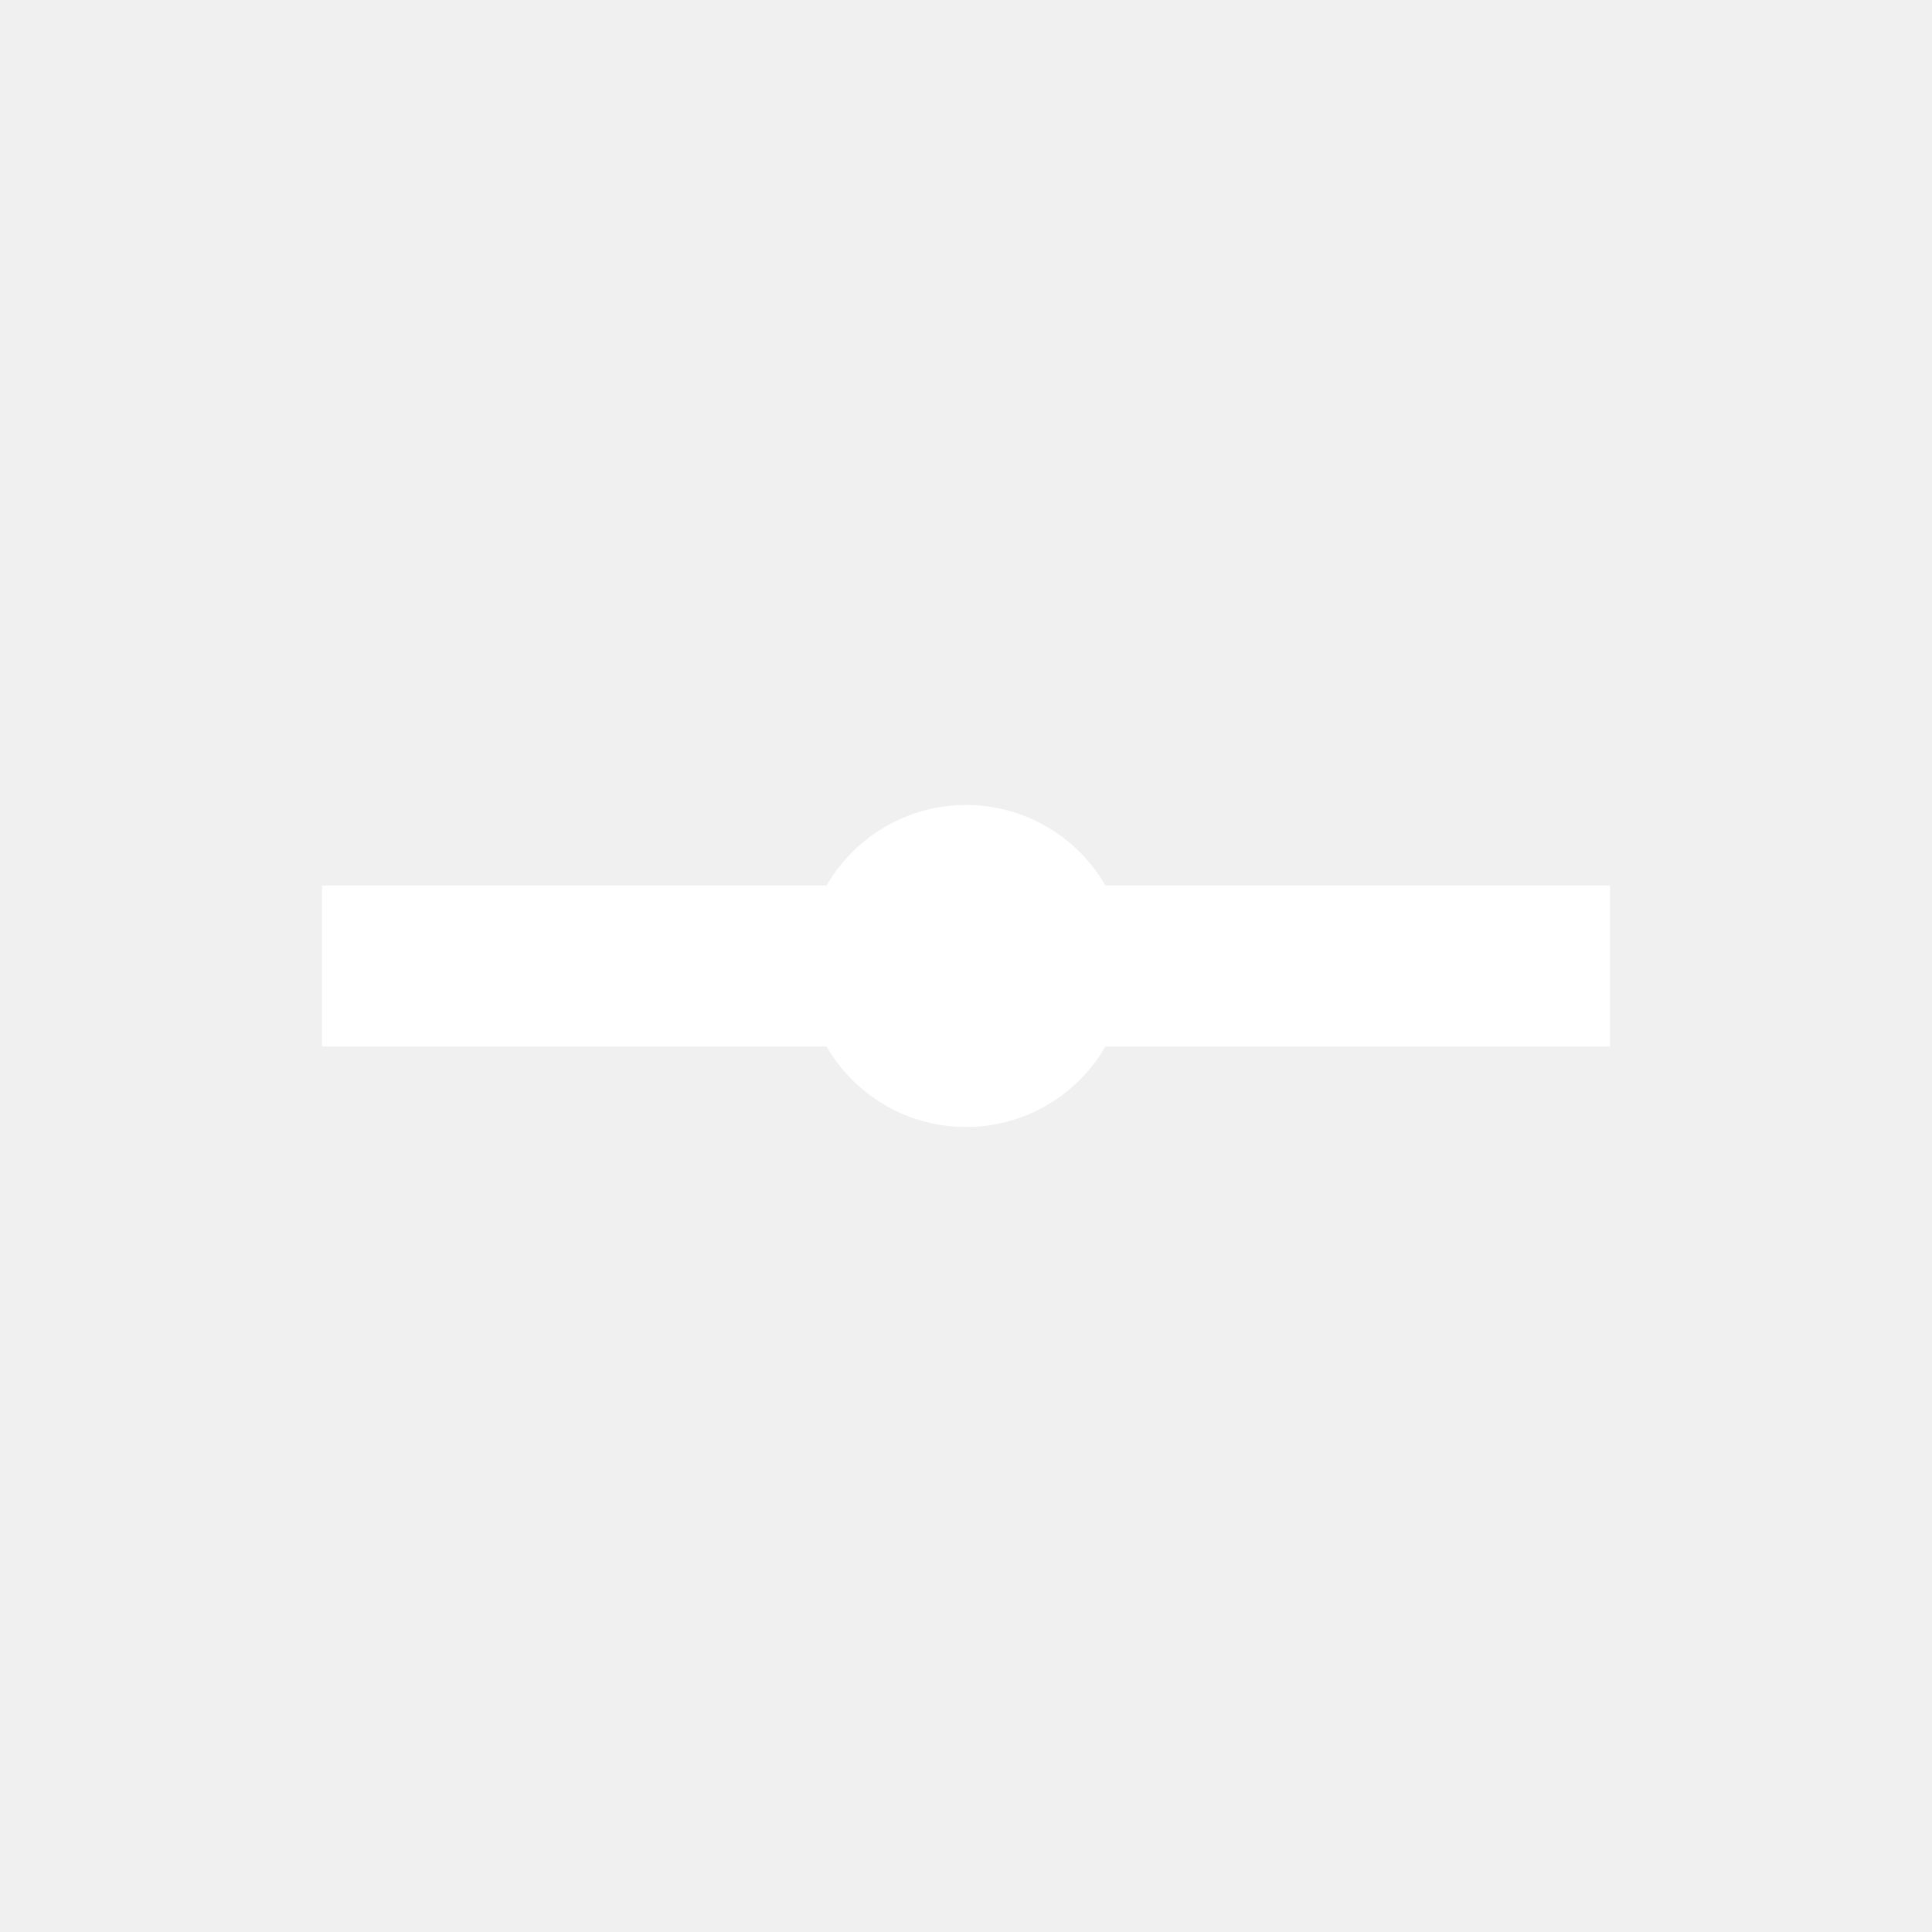
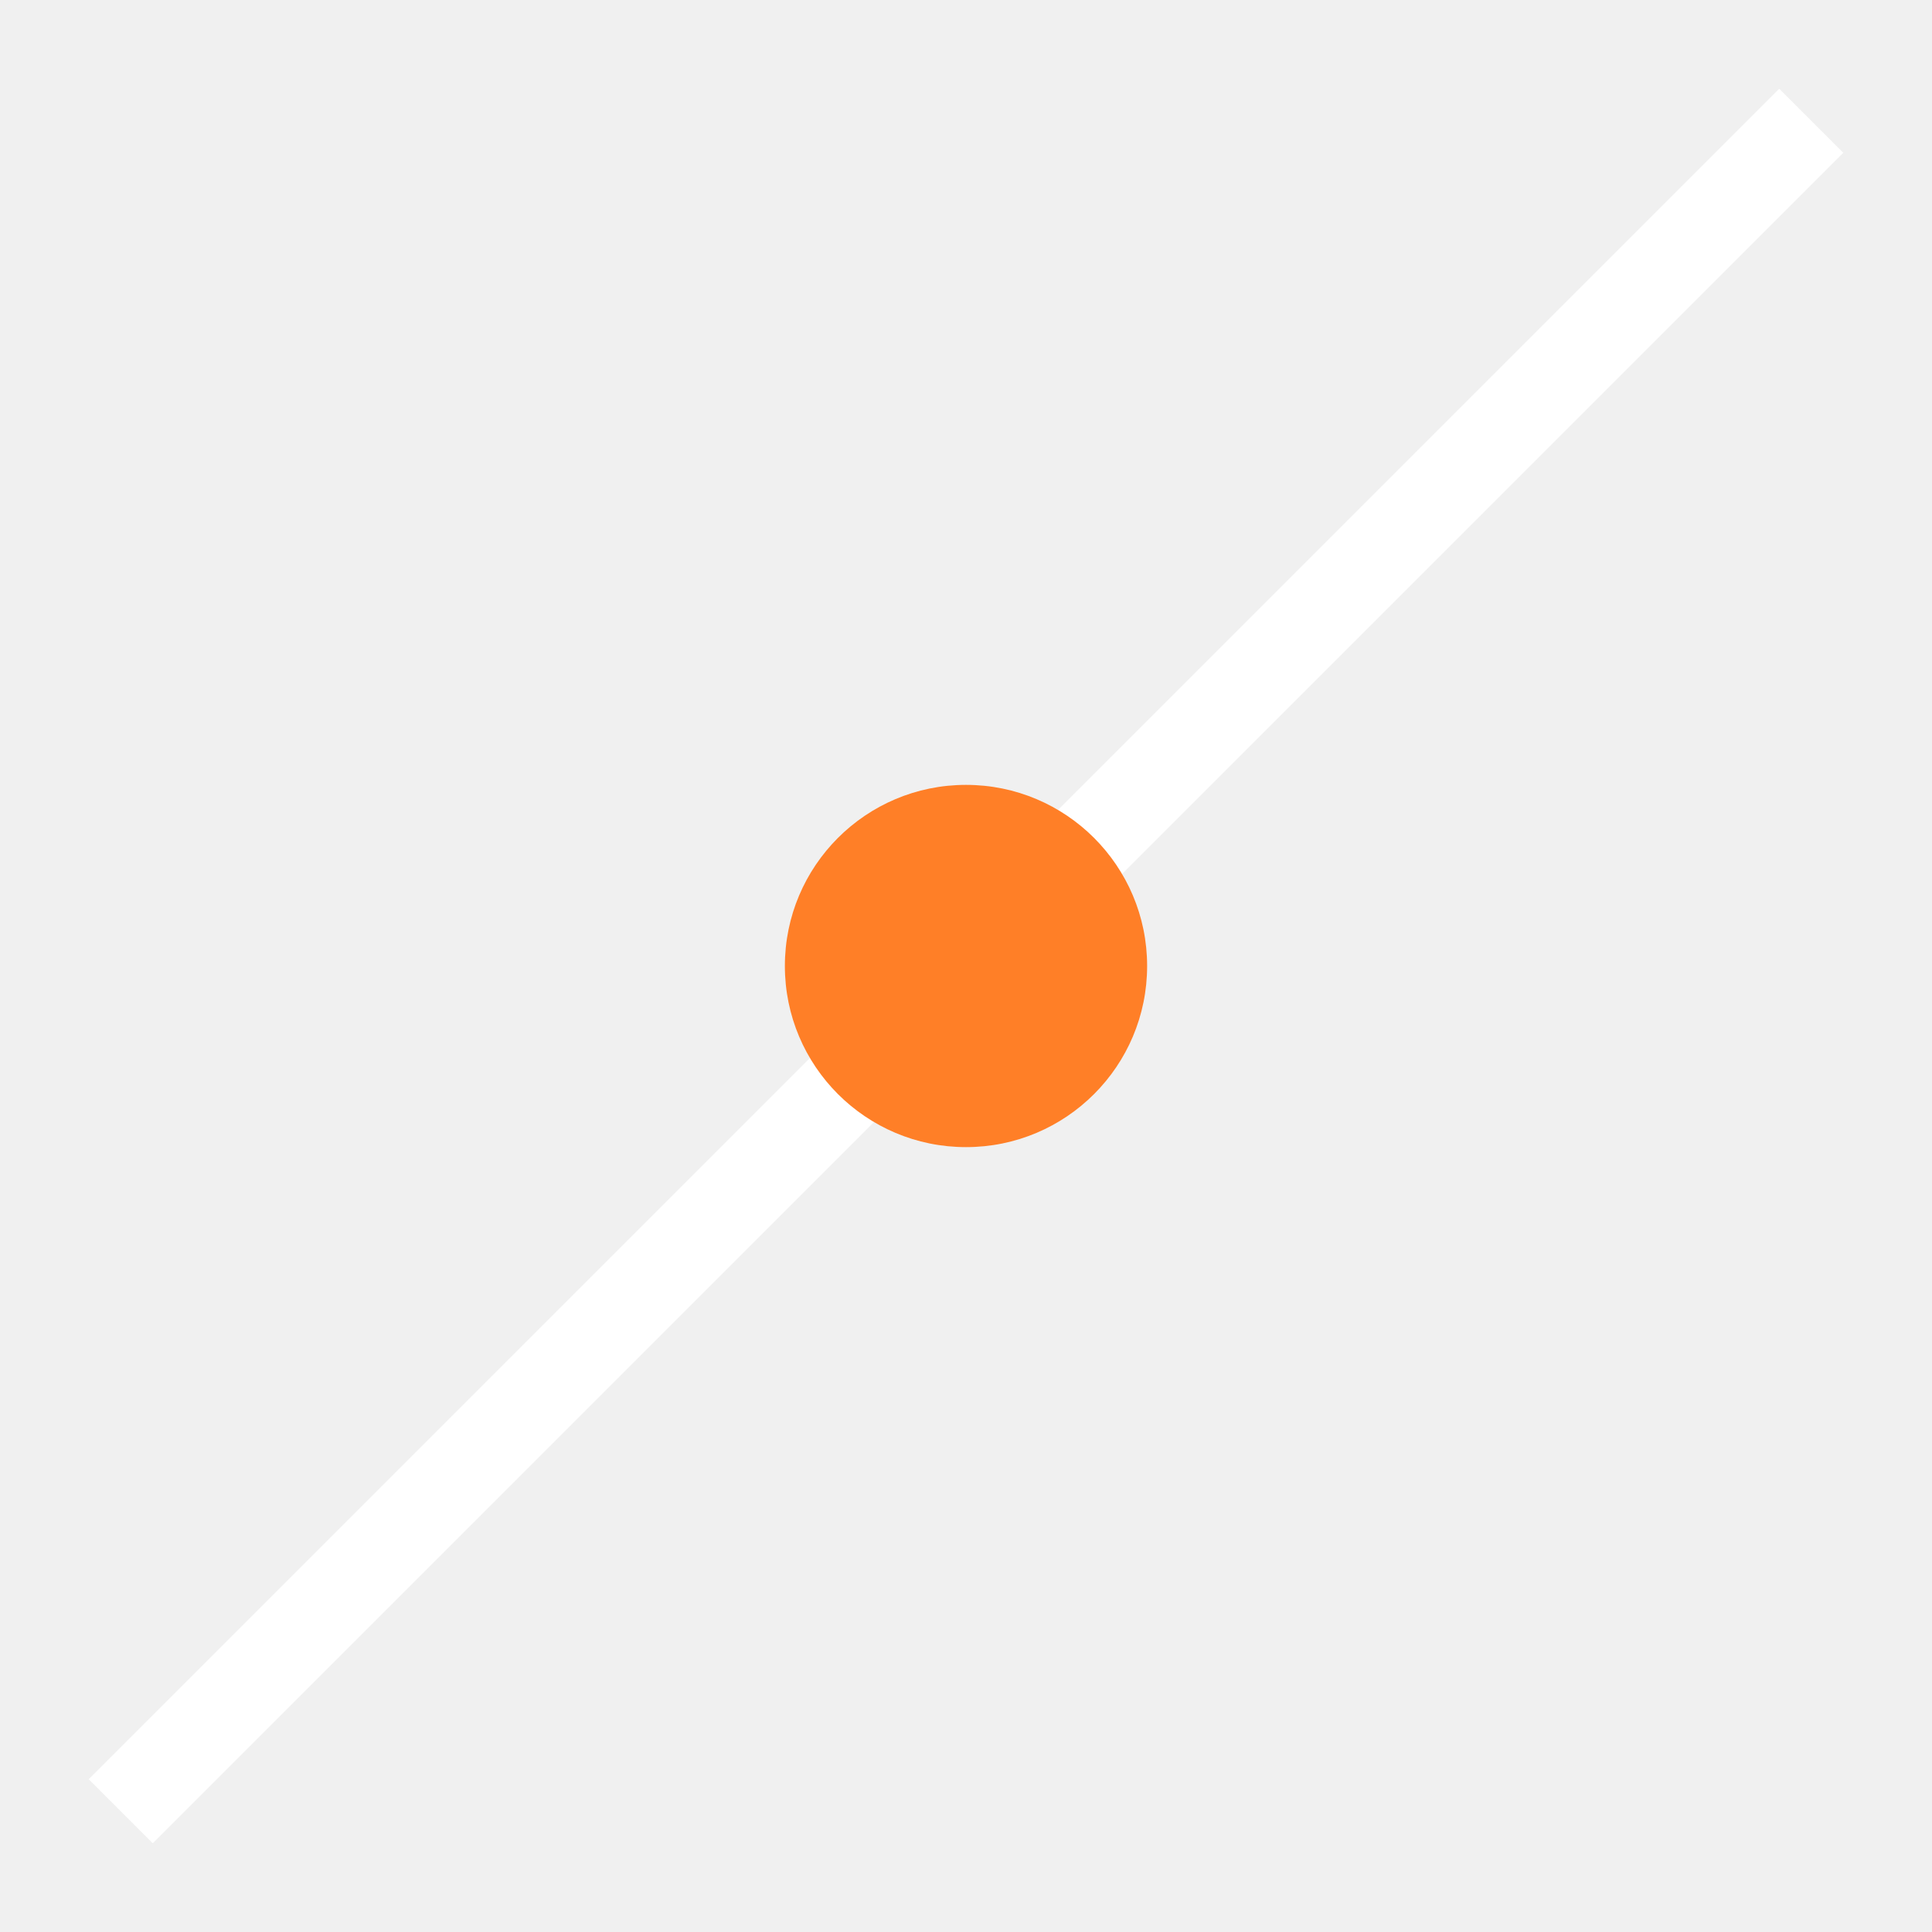
- <svg xmlns="http://www.w3.org/2000/svg" width="24" height="24" fill="none">
-   <line x1="4" y1="12" x2="20" y2="12" stroke="#FFFFFF" stroke-width="2" />
-   <circle cx="12" cy="12" r="2" fill="#FFFFFF" />
+ <svg xmlns="http://www.w3.org/2000/svg" width="32" height="32" viewBox="0 0 32 32" fill="none">
+   <path d="M16 16L2 30" stroke="white" stroke-width="1.5" />
+   <path d="M30 2L16 16" stroke="white" stroke-width="1.5" />
+   <path d="M19 16C19 17.657 17.657 19 16 19C14.343 19 13 17.657 13 16C13 14.343 14.343 13 16 13C17.657 13 19 14.343 19 16Z" fill="#FF7F27" />
</svg>
